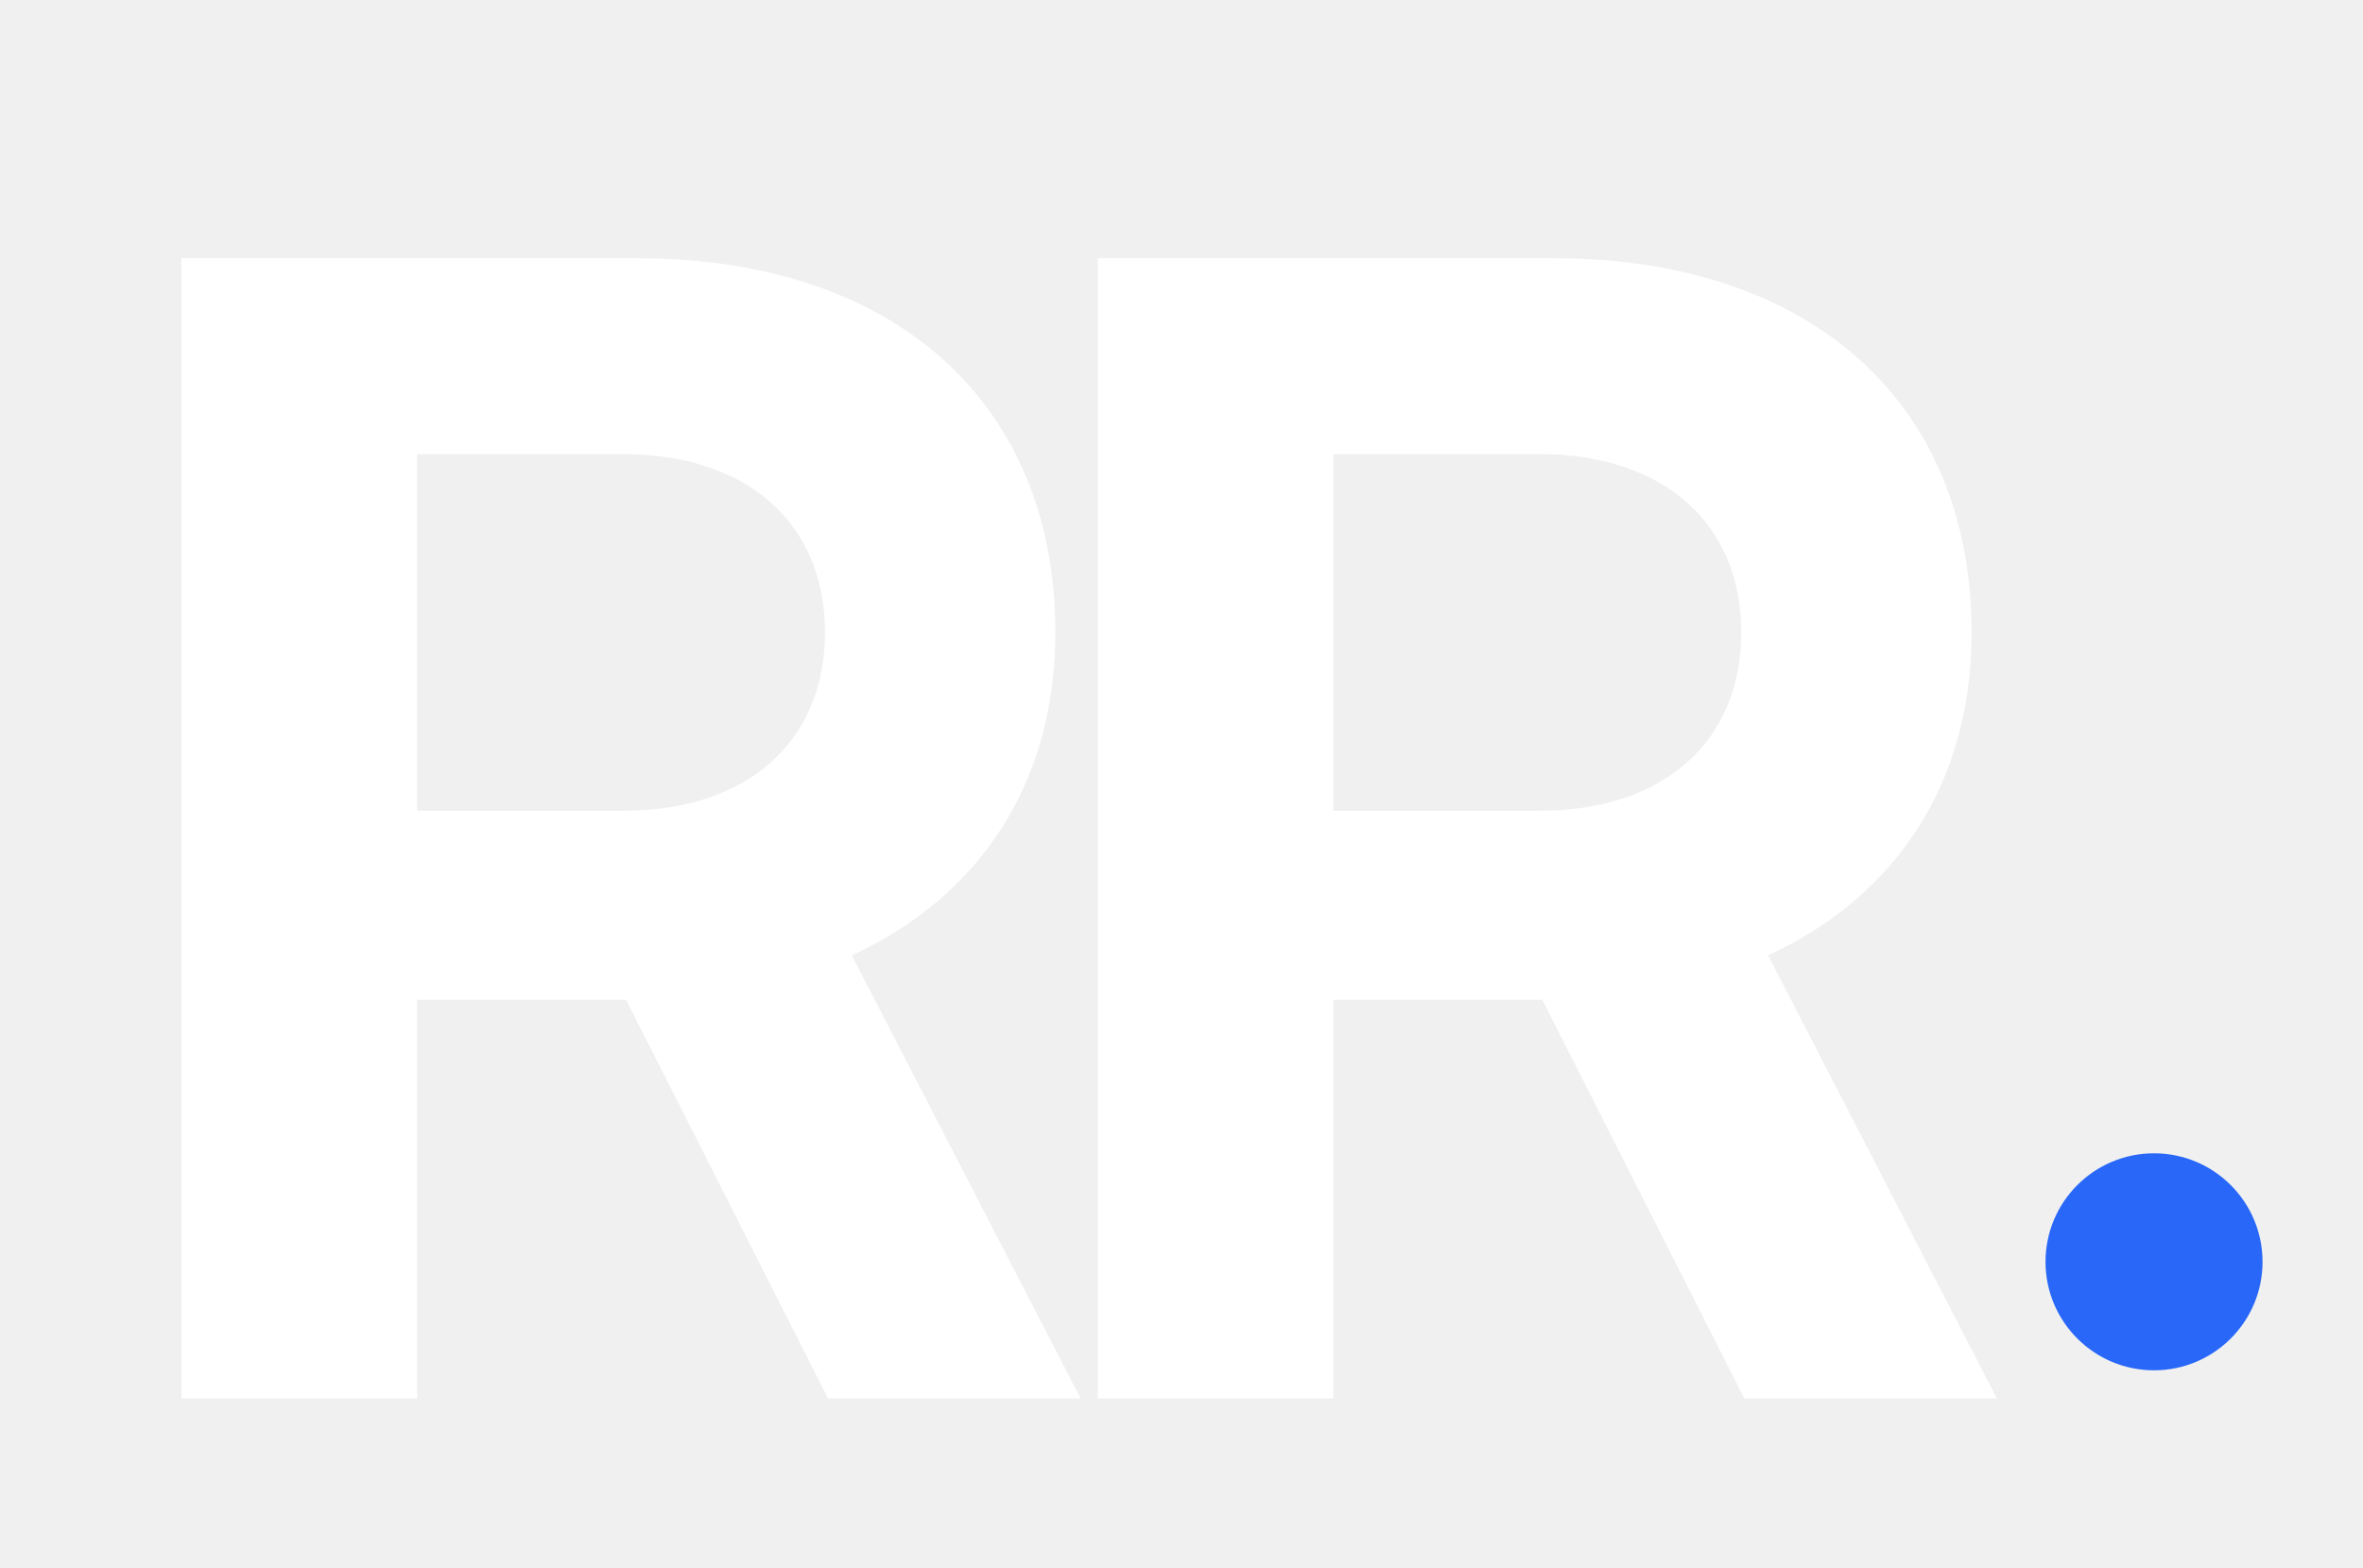
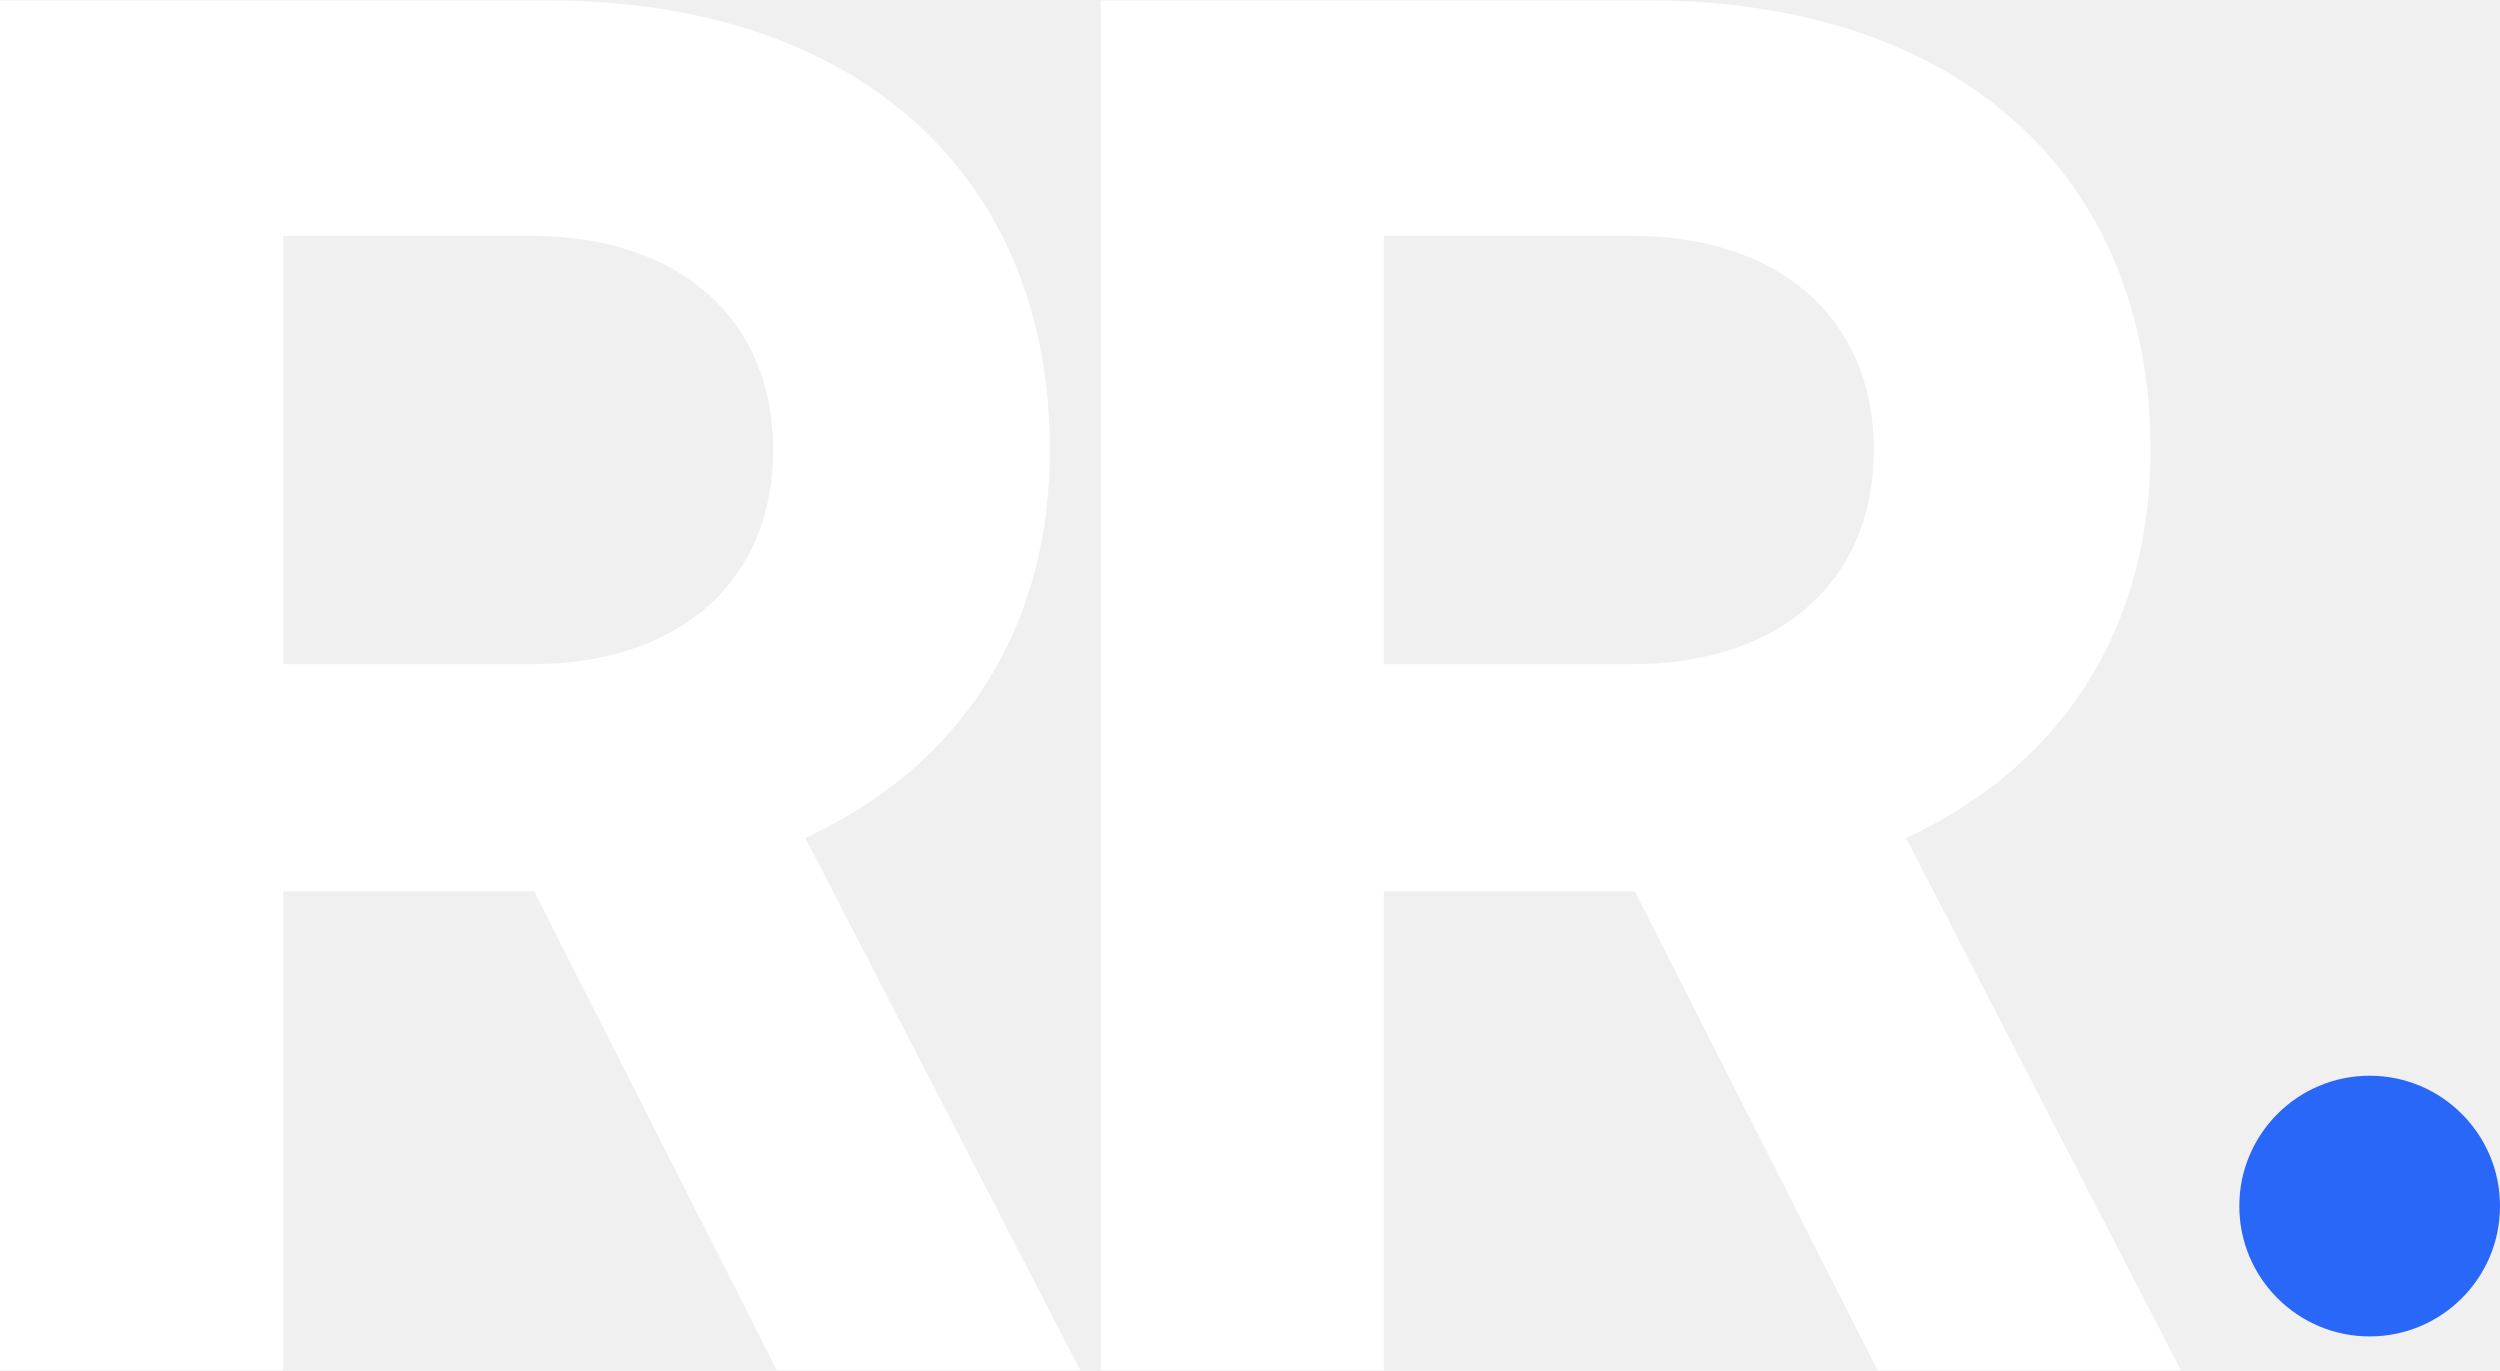
- <svg xmlns="http://www.w3.org/2000/svg" width="294" height="195" viewBox="0 0 294 195" role="img" aria-label="RR. — Rúben Meirinho Rodrigues">
+ <svg xmlns="http://www.w3.org/2000/svg" width="259" height="142" viewBox="22.569 32.13 258.931 141.87" role="img" aria-label="RR. — Rúben Meirinho Rodrigues">
  <g fill="#FFFFFF">
    <path d="M111 0H419V521H689C690 521 691 521 692 521L956 0H1286L987 579C1154 656 1253 804 1253 1001C1253 1301 1043 1490 707 1490H111ZM419 768V1234H688C851 1234 952 1143 952 1001C952 859 851 768 689 768Z" transform="translate(12.000 174.000) scale(0.095215 -0.095215)" />
    <path d="M111 0H419V521H689C690 521 691 521 692 521L956 0H1286L987 579C1154 656 1253 804 1253 1001C1253 1301 1043 1490 707 1490H111ZM419 768V1234H688C851 1234 952 1143 952 1001C952 859 851 768 689 768Z" transform="translate(126.000 174.000) scale(0.095215 -0.095215)" />
  </g>
  <circle cx="268" cy="157" r="13.5" fill="#2867F8" />
</svg>
